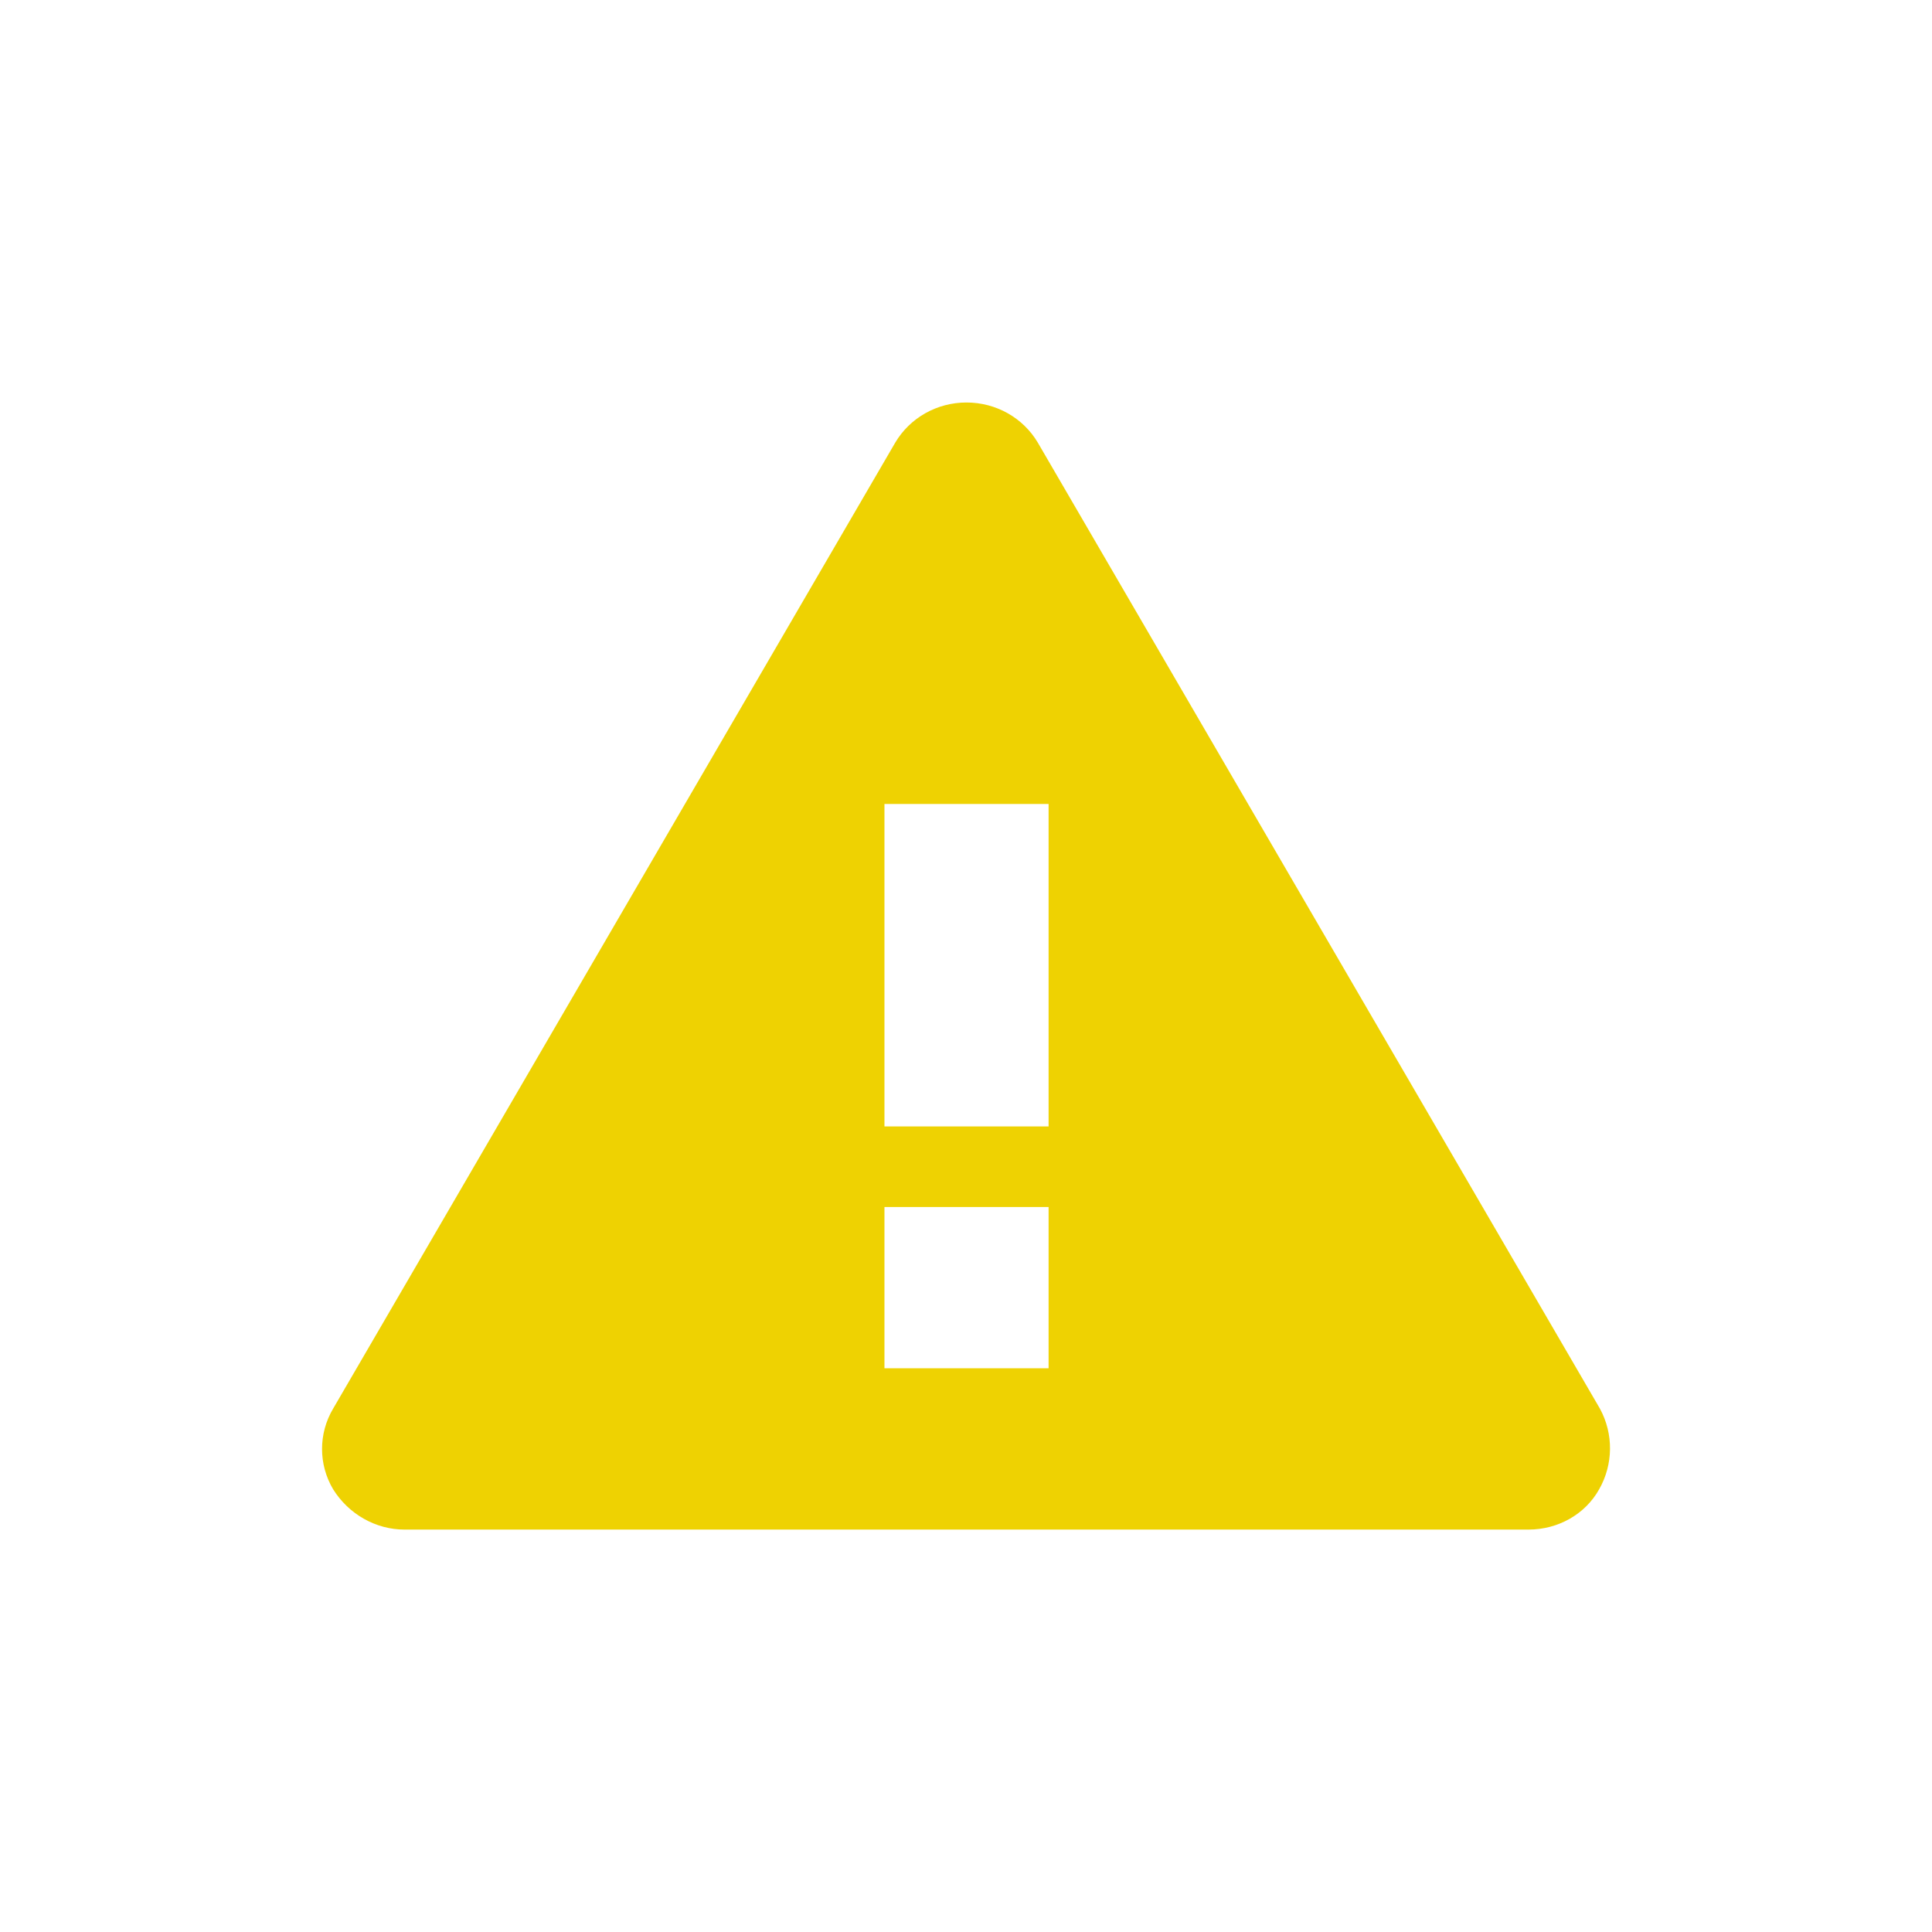
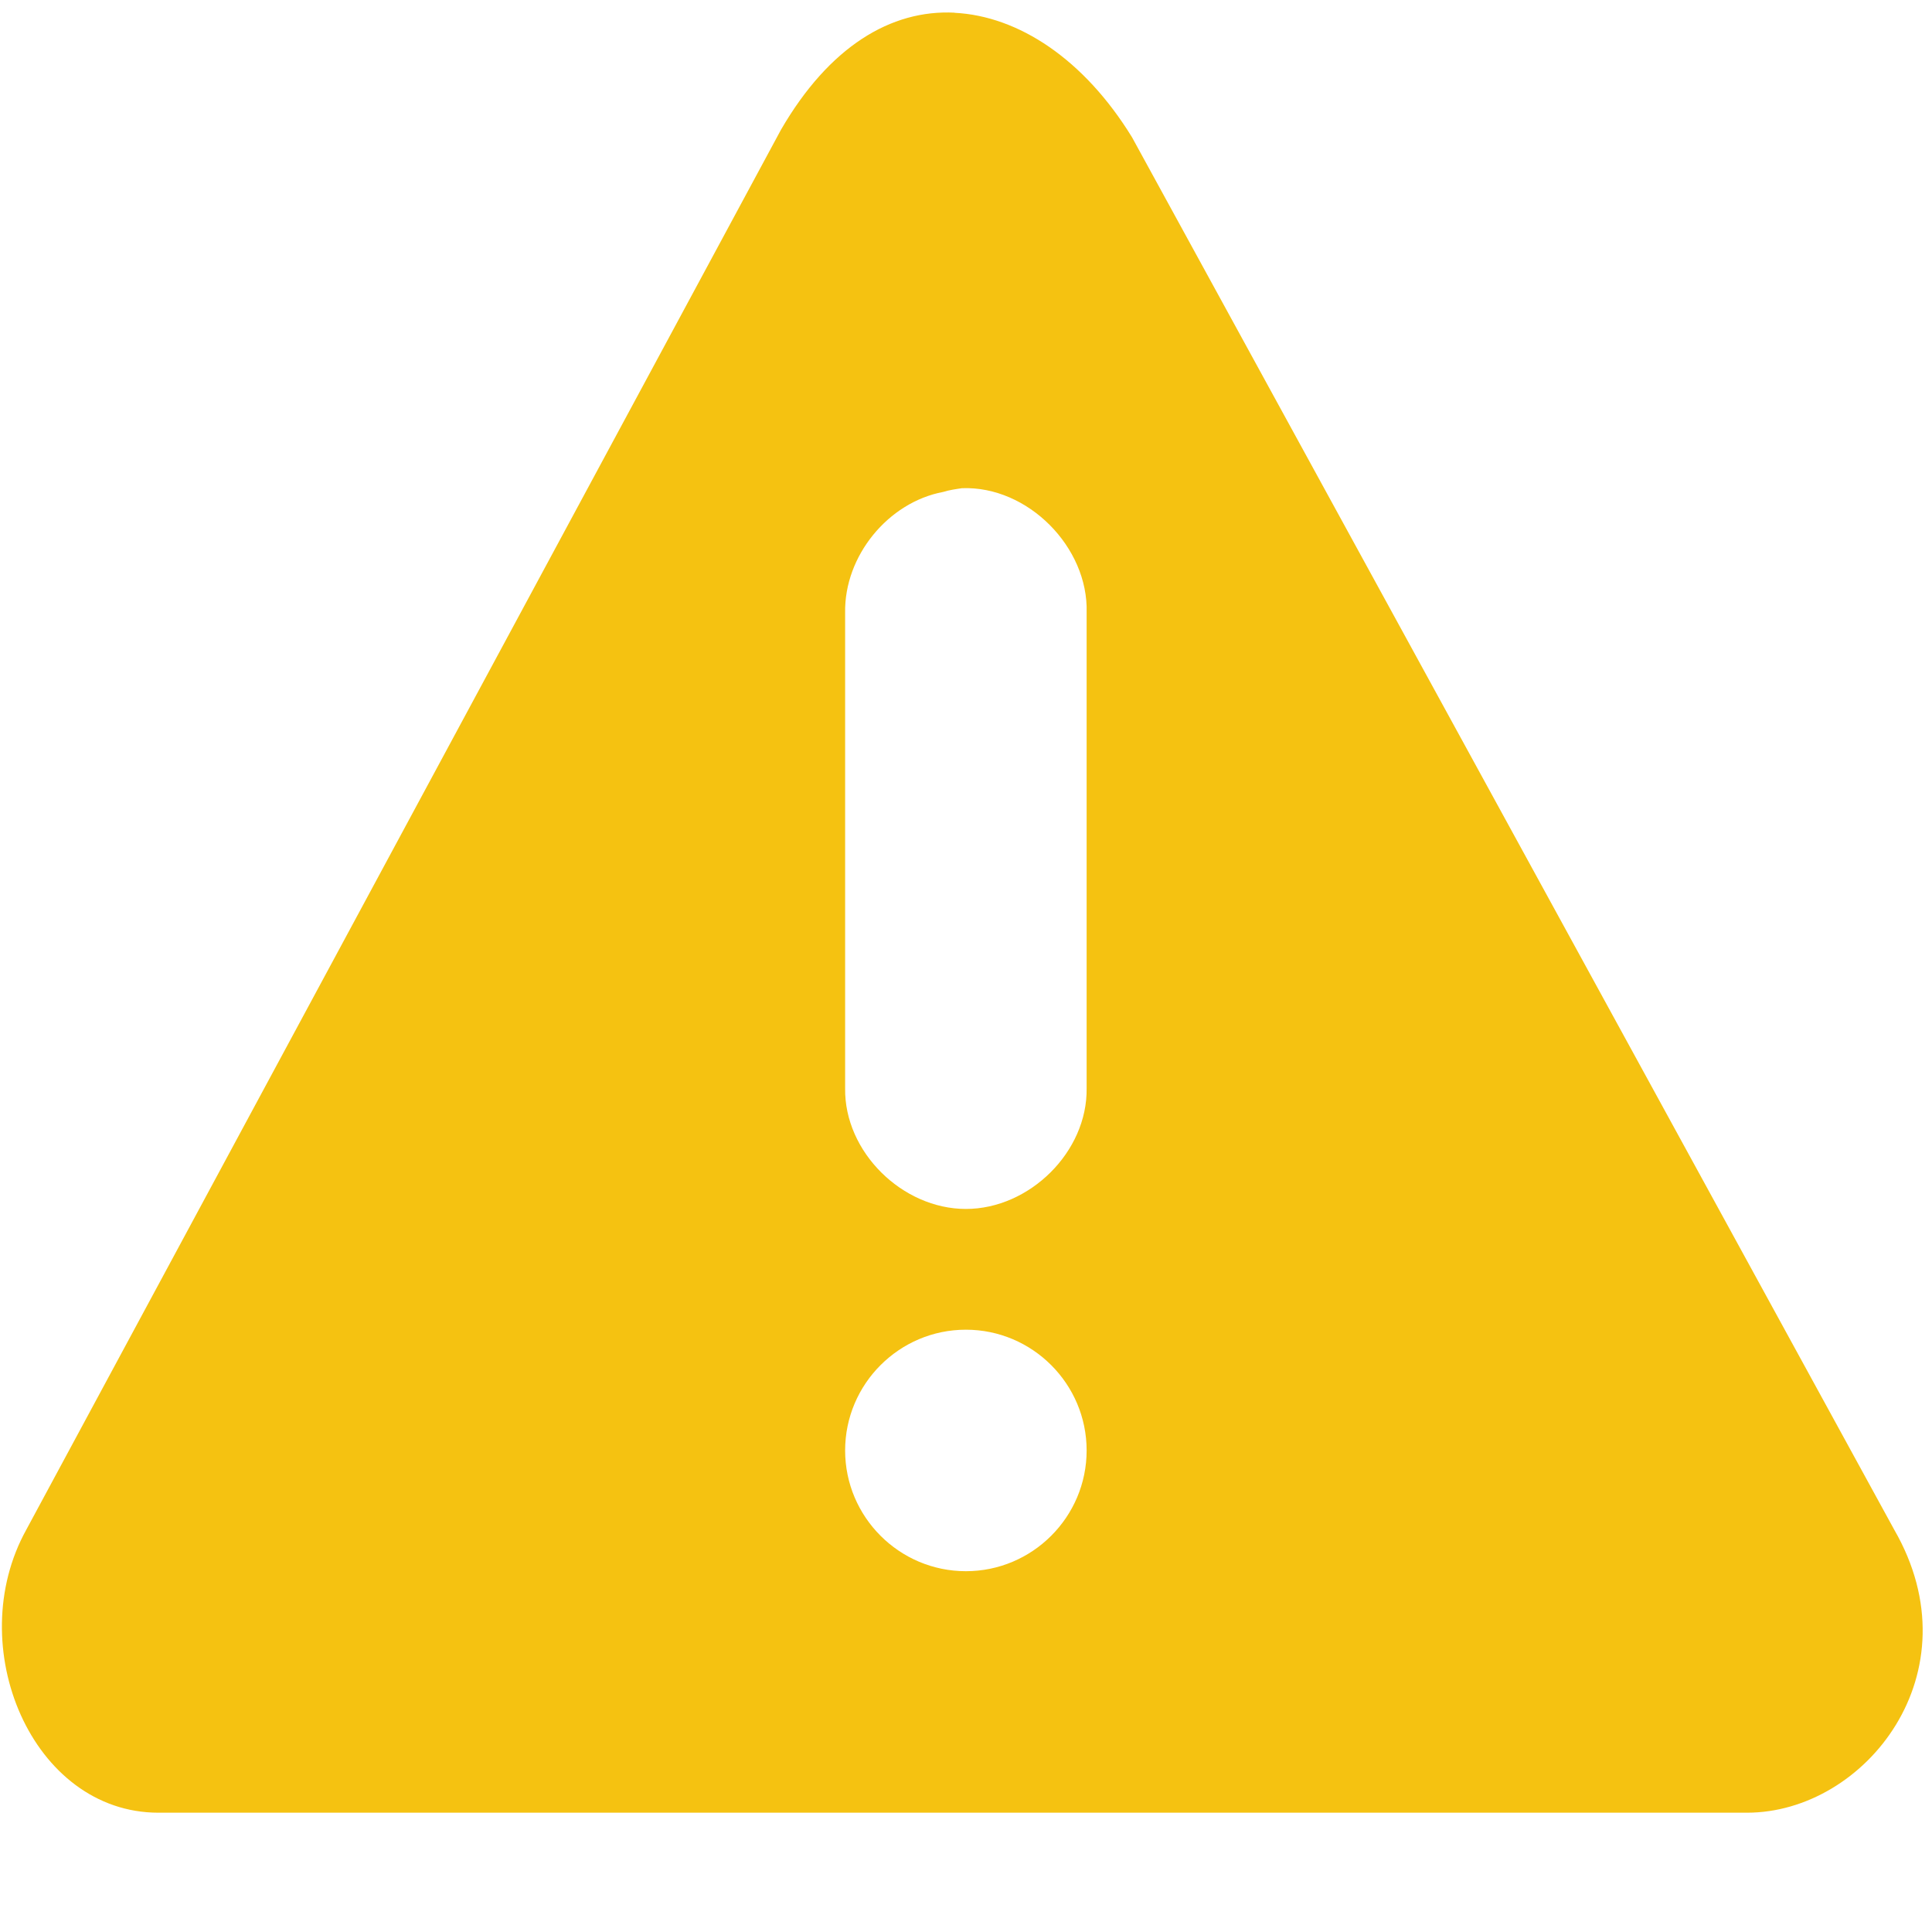
- <svg xmlns="http://www.w3.org/2000/svg" viewBox="0 0 24 24">
-   <path fill="#eed202" fill-rule="evenodd" d="m12.893,5.5c-0.183,-0.31 -0.52,-0.5 -0.887,-0.5s-0.703,0.19 -0.886,0.5l-6.982,11.999a0.98,0.98 0 0 0 0,1.001c0.193,0.31 0.53,0.501 0.886,0.501l13.964,0c0.367,0 0.704,-0.19 0.877,-0.5a1.03,1.03 0 0 0 0.01,-1.002l-6.982,-11.999zm0.133,11.497l-2.039,0l0,-2.003l2.039,0l0,2.003zm0,-3.004l-2.039,0l0,-4.006l2.039,0l0,4.006z" />
+ <svg xmlns="http://www.w3.org/2000/svg" height="16px" viewBox="0 0 16 16" width="16px">
+   <path d="m 7.906 0.105 c -0.527 -0.027 -1.039 0.281 -1.438 0.969 l -6.25 11.594 c -0.535 0.965 0.047 2.344 1.094 2.344 h 13.156 c 0.98 0 1.902 -1.16 1.219 -2.344 l -6.312 -11.531 c -0.398 -0.648 -0.941 -1.004 -1.469 -1.031 z m 0.062 3.938 c 0.543 -0.02 1.047 0.488 1.031 1.031 v 3.938 c 0.008 0.527 -0.473 1 -1 1 s -1.008 -0.473 -1 -1 v -3.938 c -0.008 -0.469 0.355 -0.914 0.812 -1 c 0.051 -0.016 0.102 -0.023 0.156 -0.031 z m 0.031 6.969 c 0.551 0 1 0.449 1 1 s -0.449 1 -1 1 s -1 -0.449 -1 -1 s 0.449 -1 1 -1 z m 0 0" fill="#f5c211" />
</svg>
